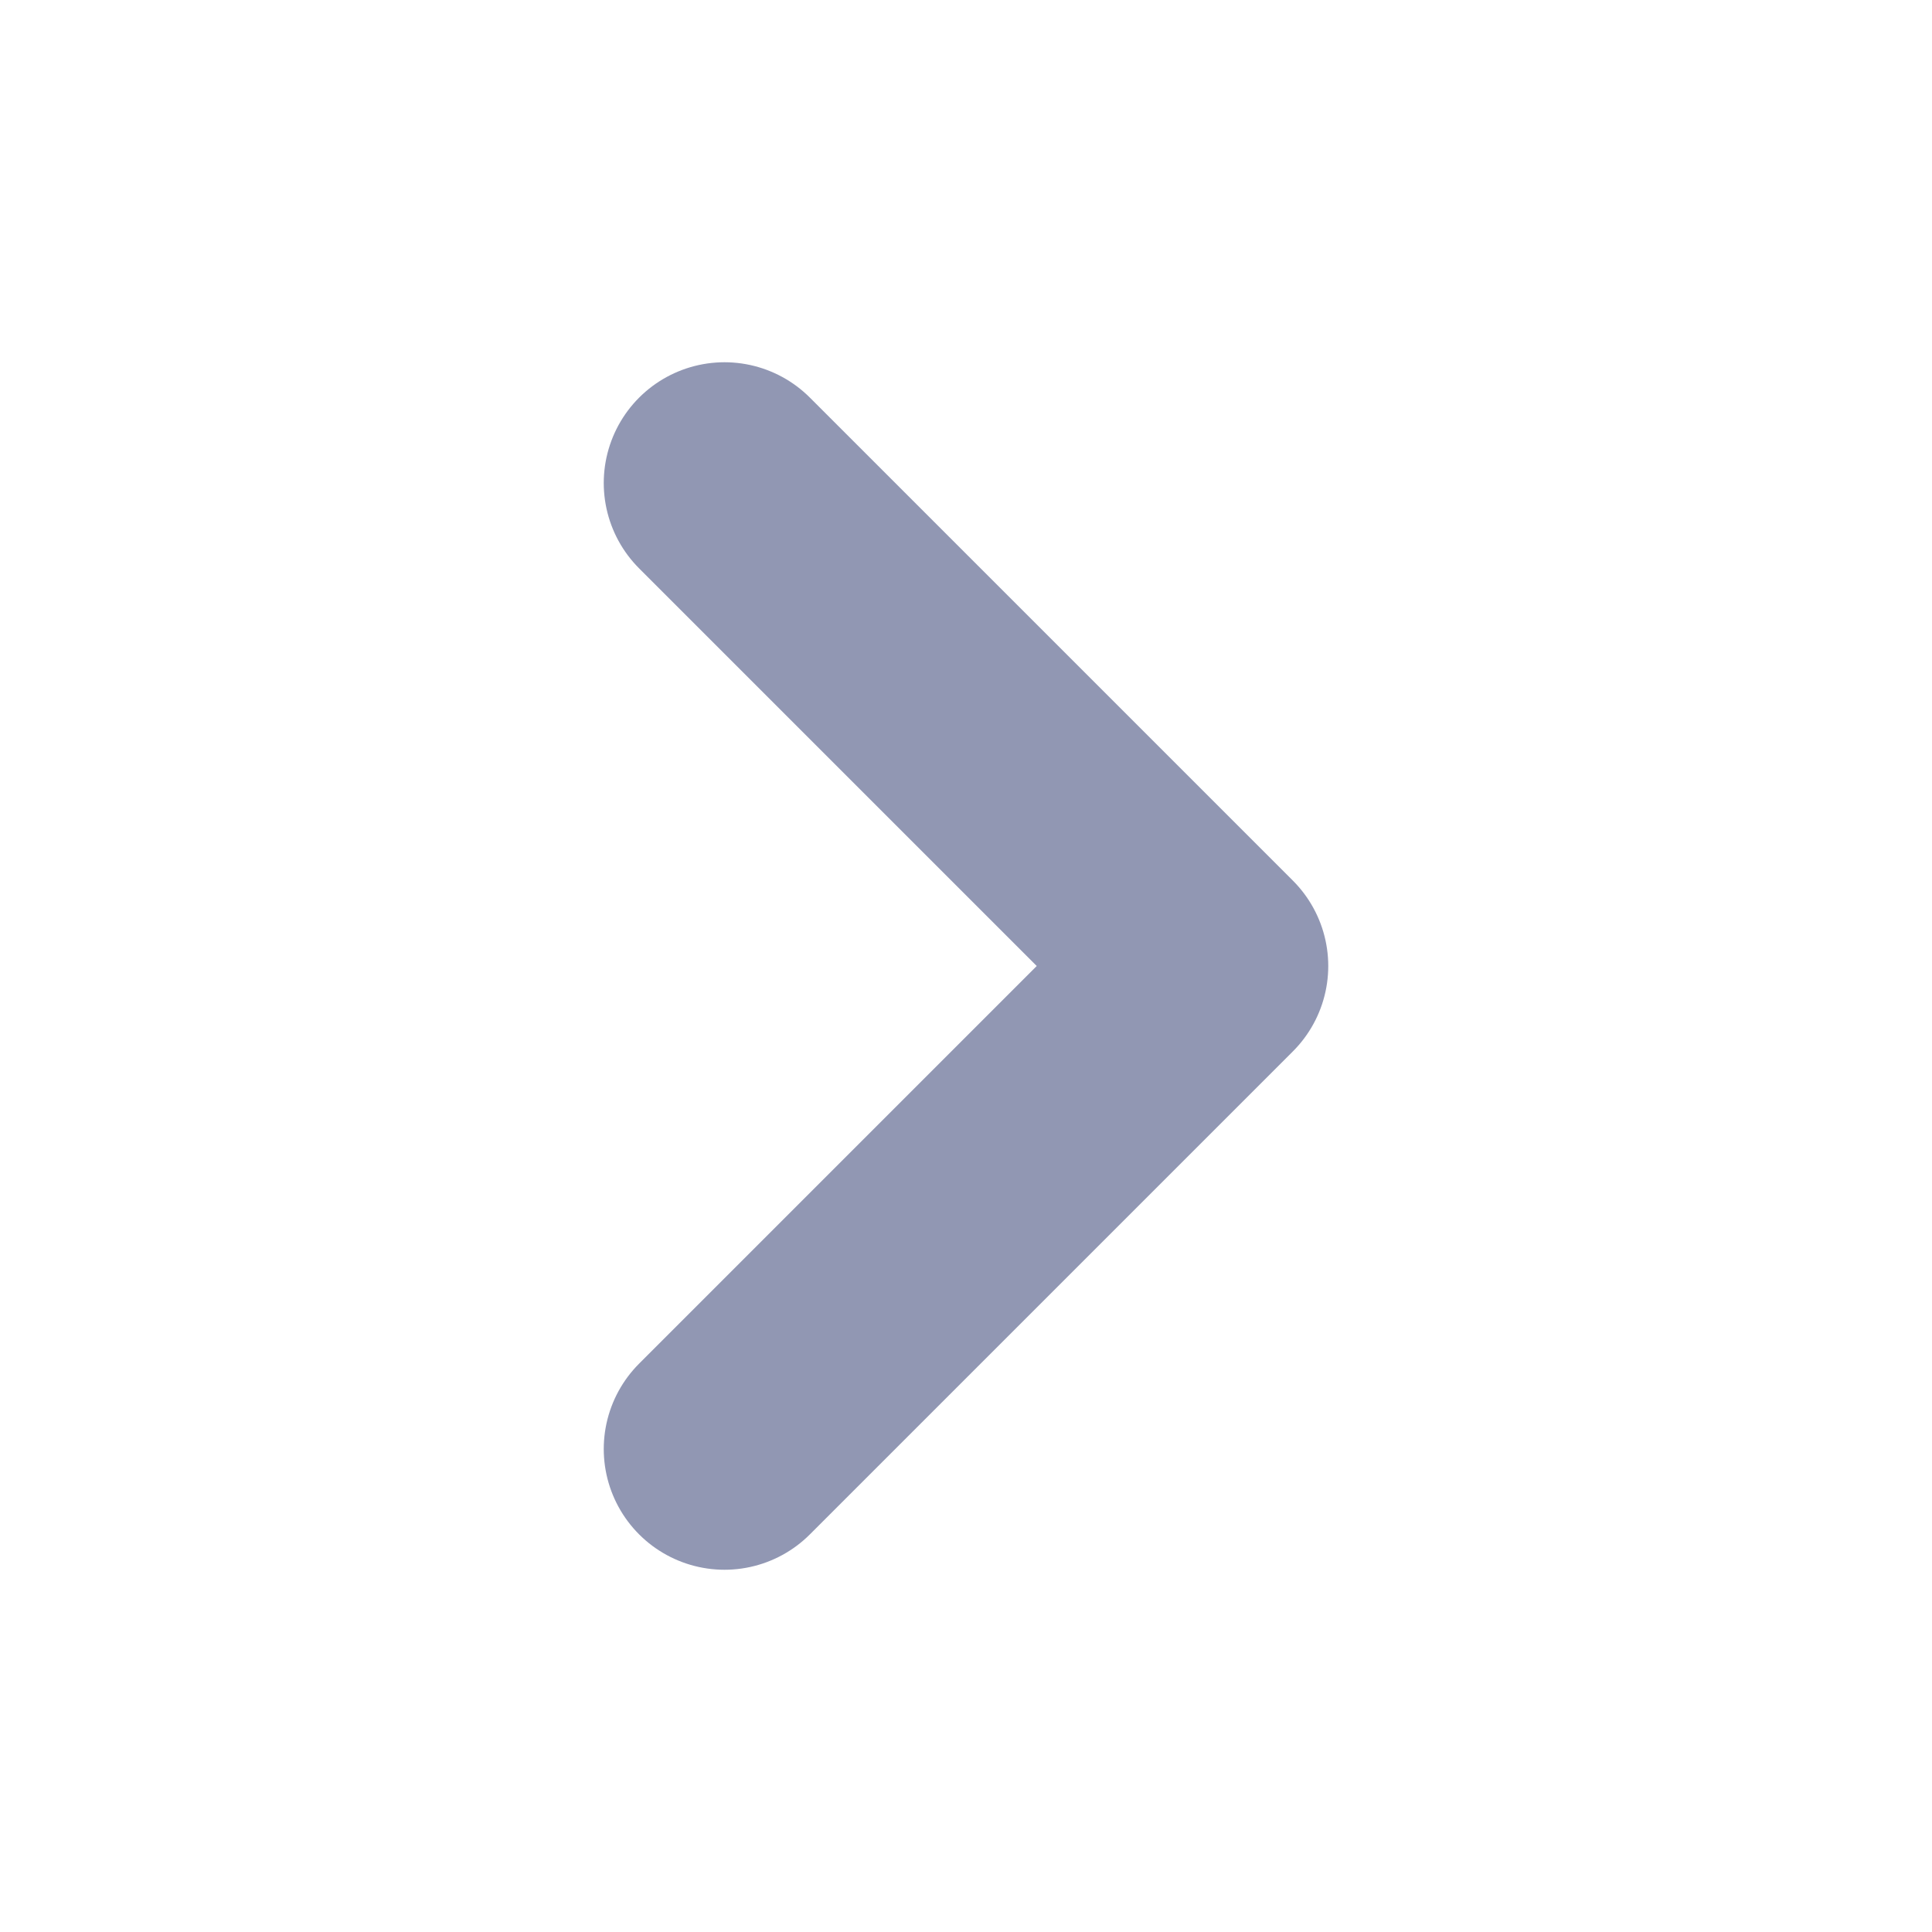
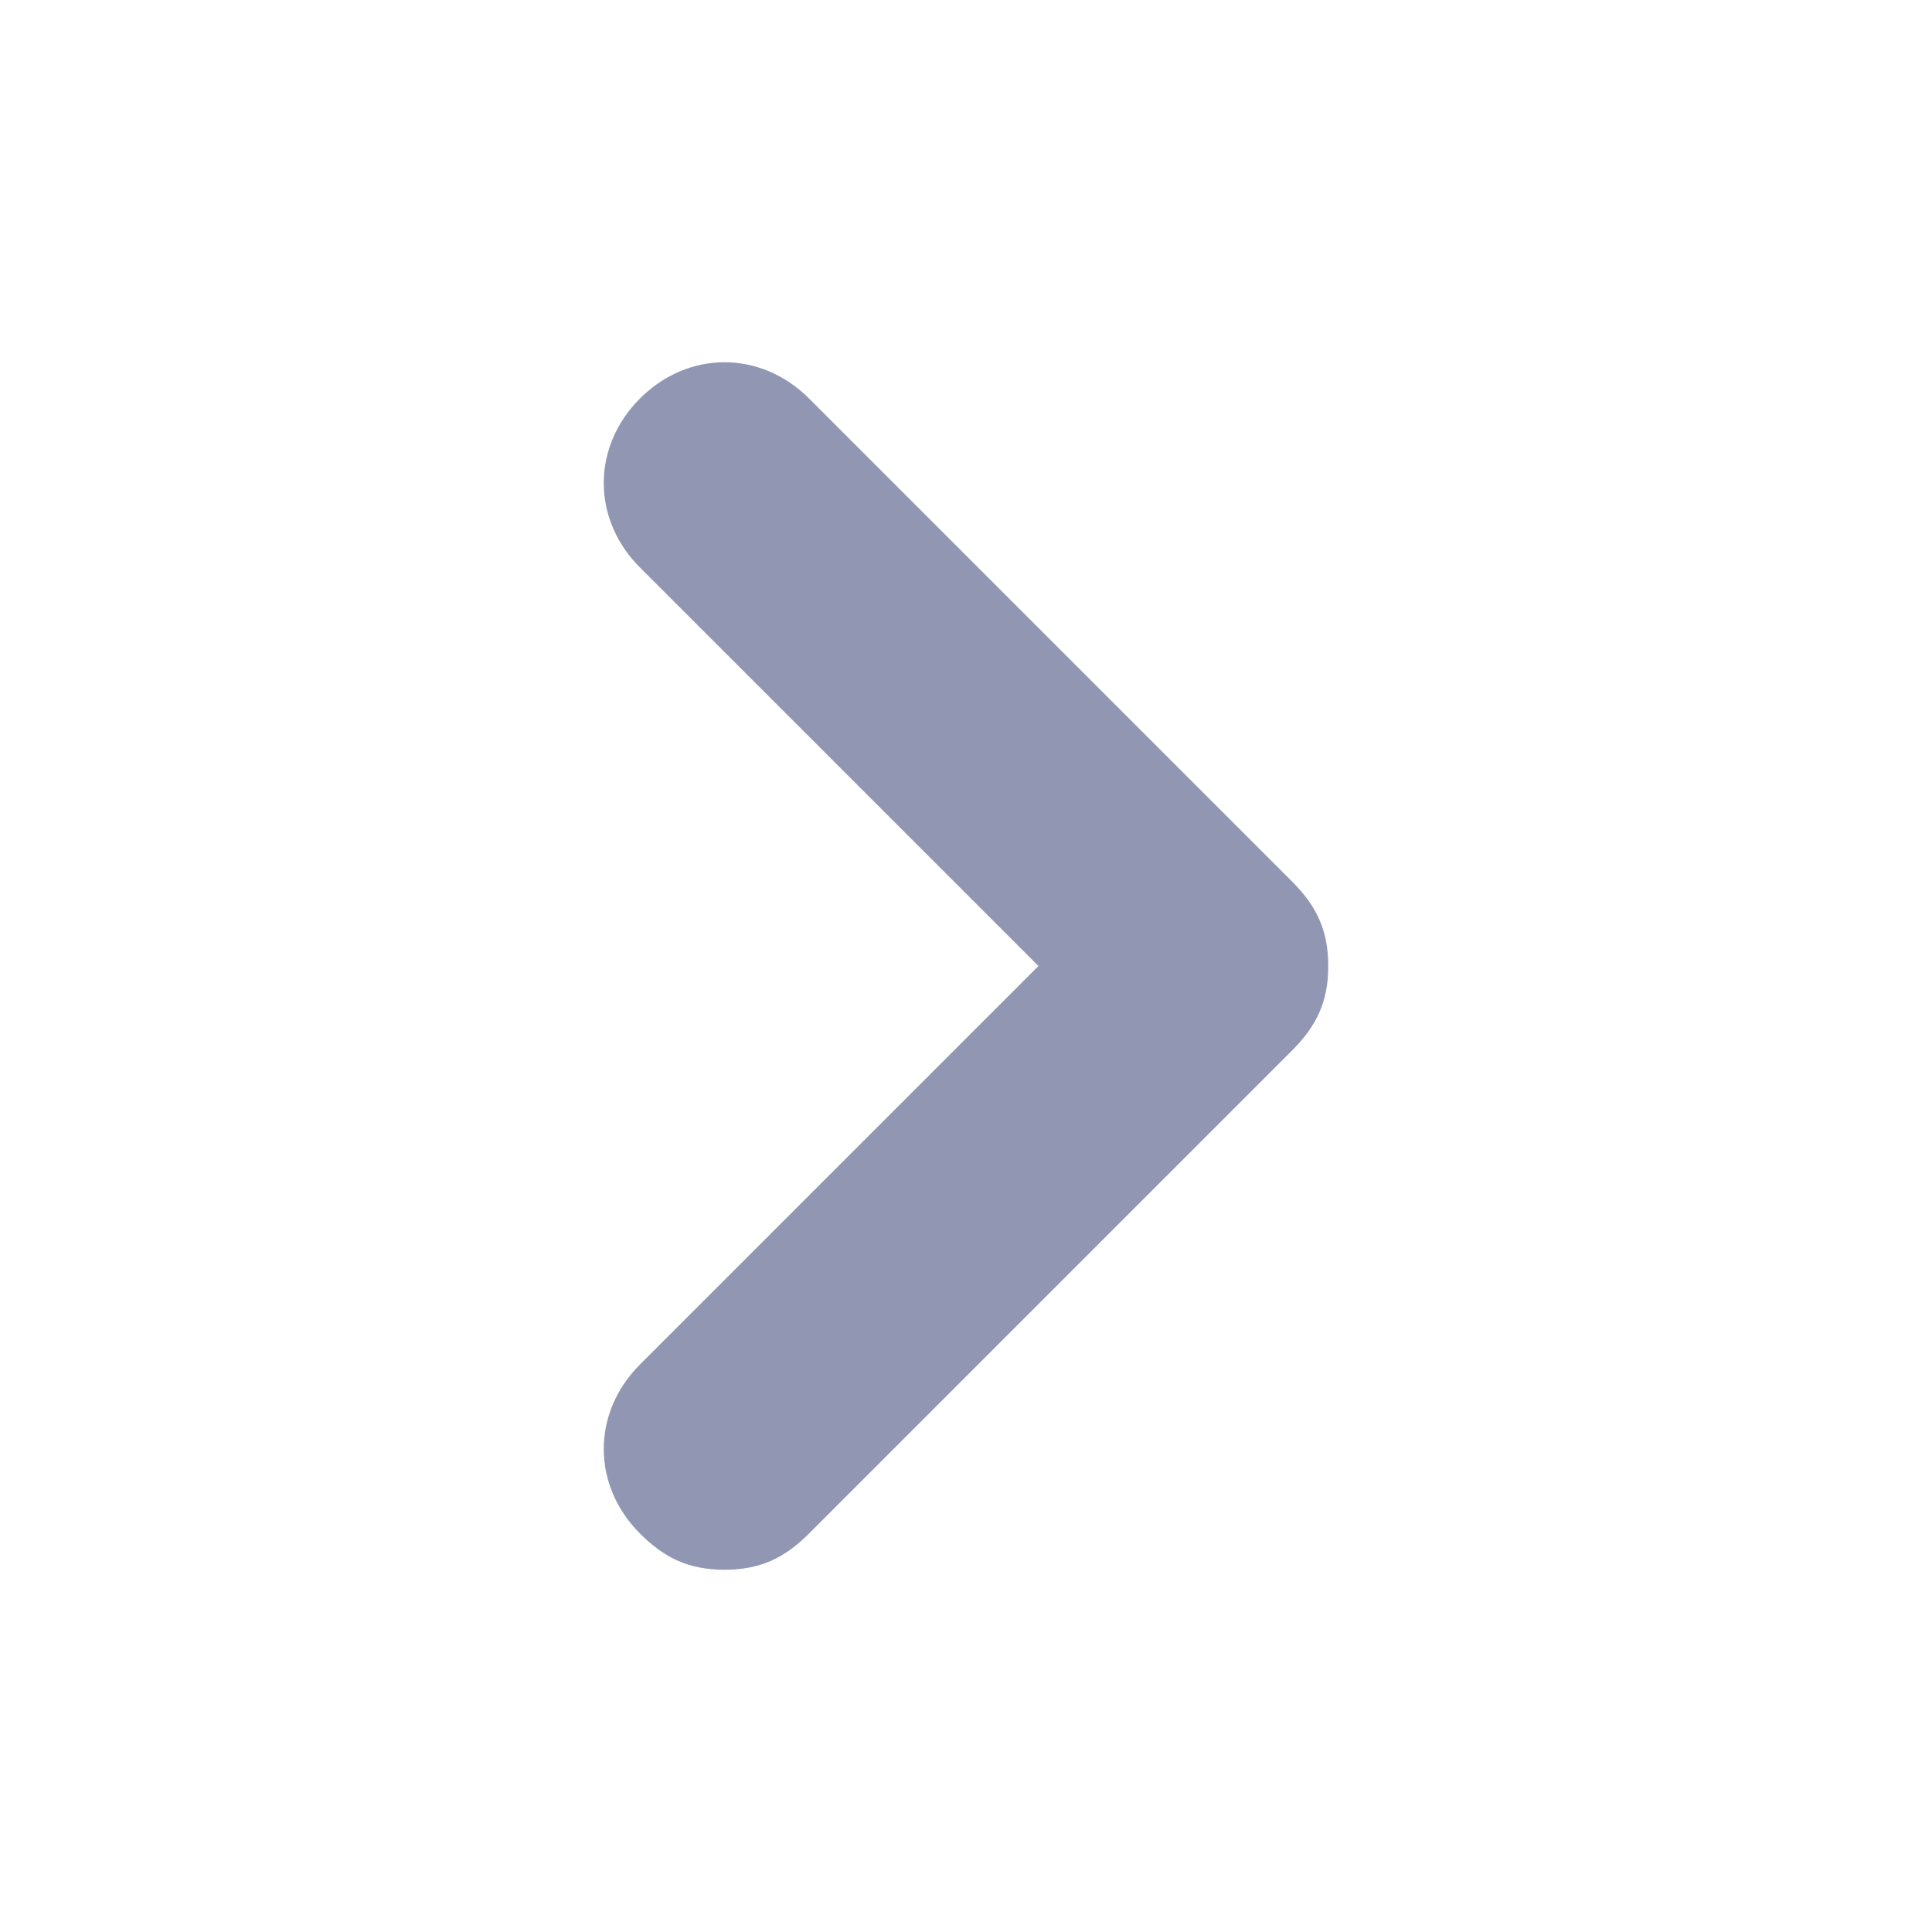
- <svg xmlns="http://www.w3.org/2000/svg" width="16" height="16" viewBox="0 0 16 16" fill="none">
-   <g id="chevron-right 2">
-     <path id="Vector" d="M6 12L10 8L6 4" stroke="#9197B3" stroke-width="2" stroke-linecap="round" stroke-linejoin="round" />
+ <svg xmlns="http://www.w3.org/2000/svg" version="1.1" id="Layer_1" x="0px" y="0px" viewBox="0 0 16 16" style="enable-background:new 0 0 16 16;" xml:space="preserve">
+   <style type="text/css">
+ 	.st0{fill:#9197B3;}
+ </style>
+   <g id="chevron-right_2">
+     <g id="Vector">
+       <path class="st0" d="M6,13c-0.3,0-0.5-0.1-0.7-0.3c-0.4-0.4-0.4-1,0-1.4L8.6,8L5.3,4.7c-0.4-0.4-0.4-1,0-1.4s1-0.4,1.4,0l4,4    C10.9,7.5,11,7.7,11,8c0,0.3-0.1,0.5-0.3,0.7l-4,4C6.5,12.9,6.3,13,6,13z" />
+     </g>
  </g>
</svg>
